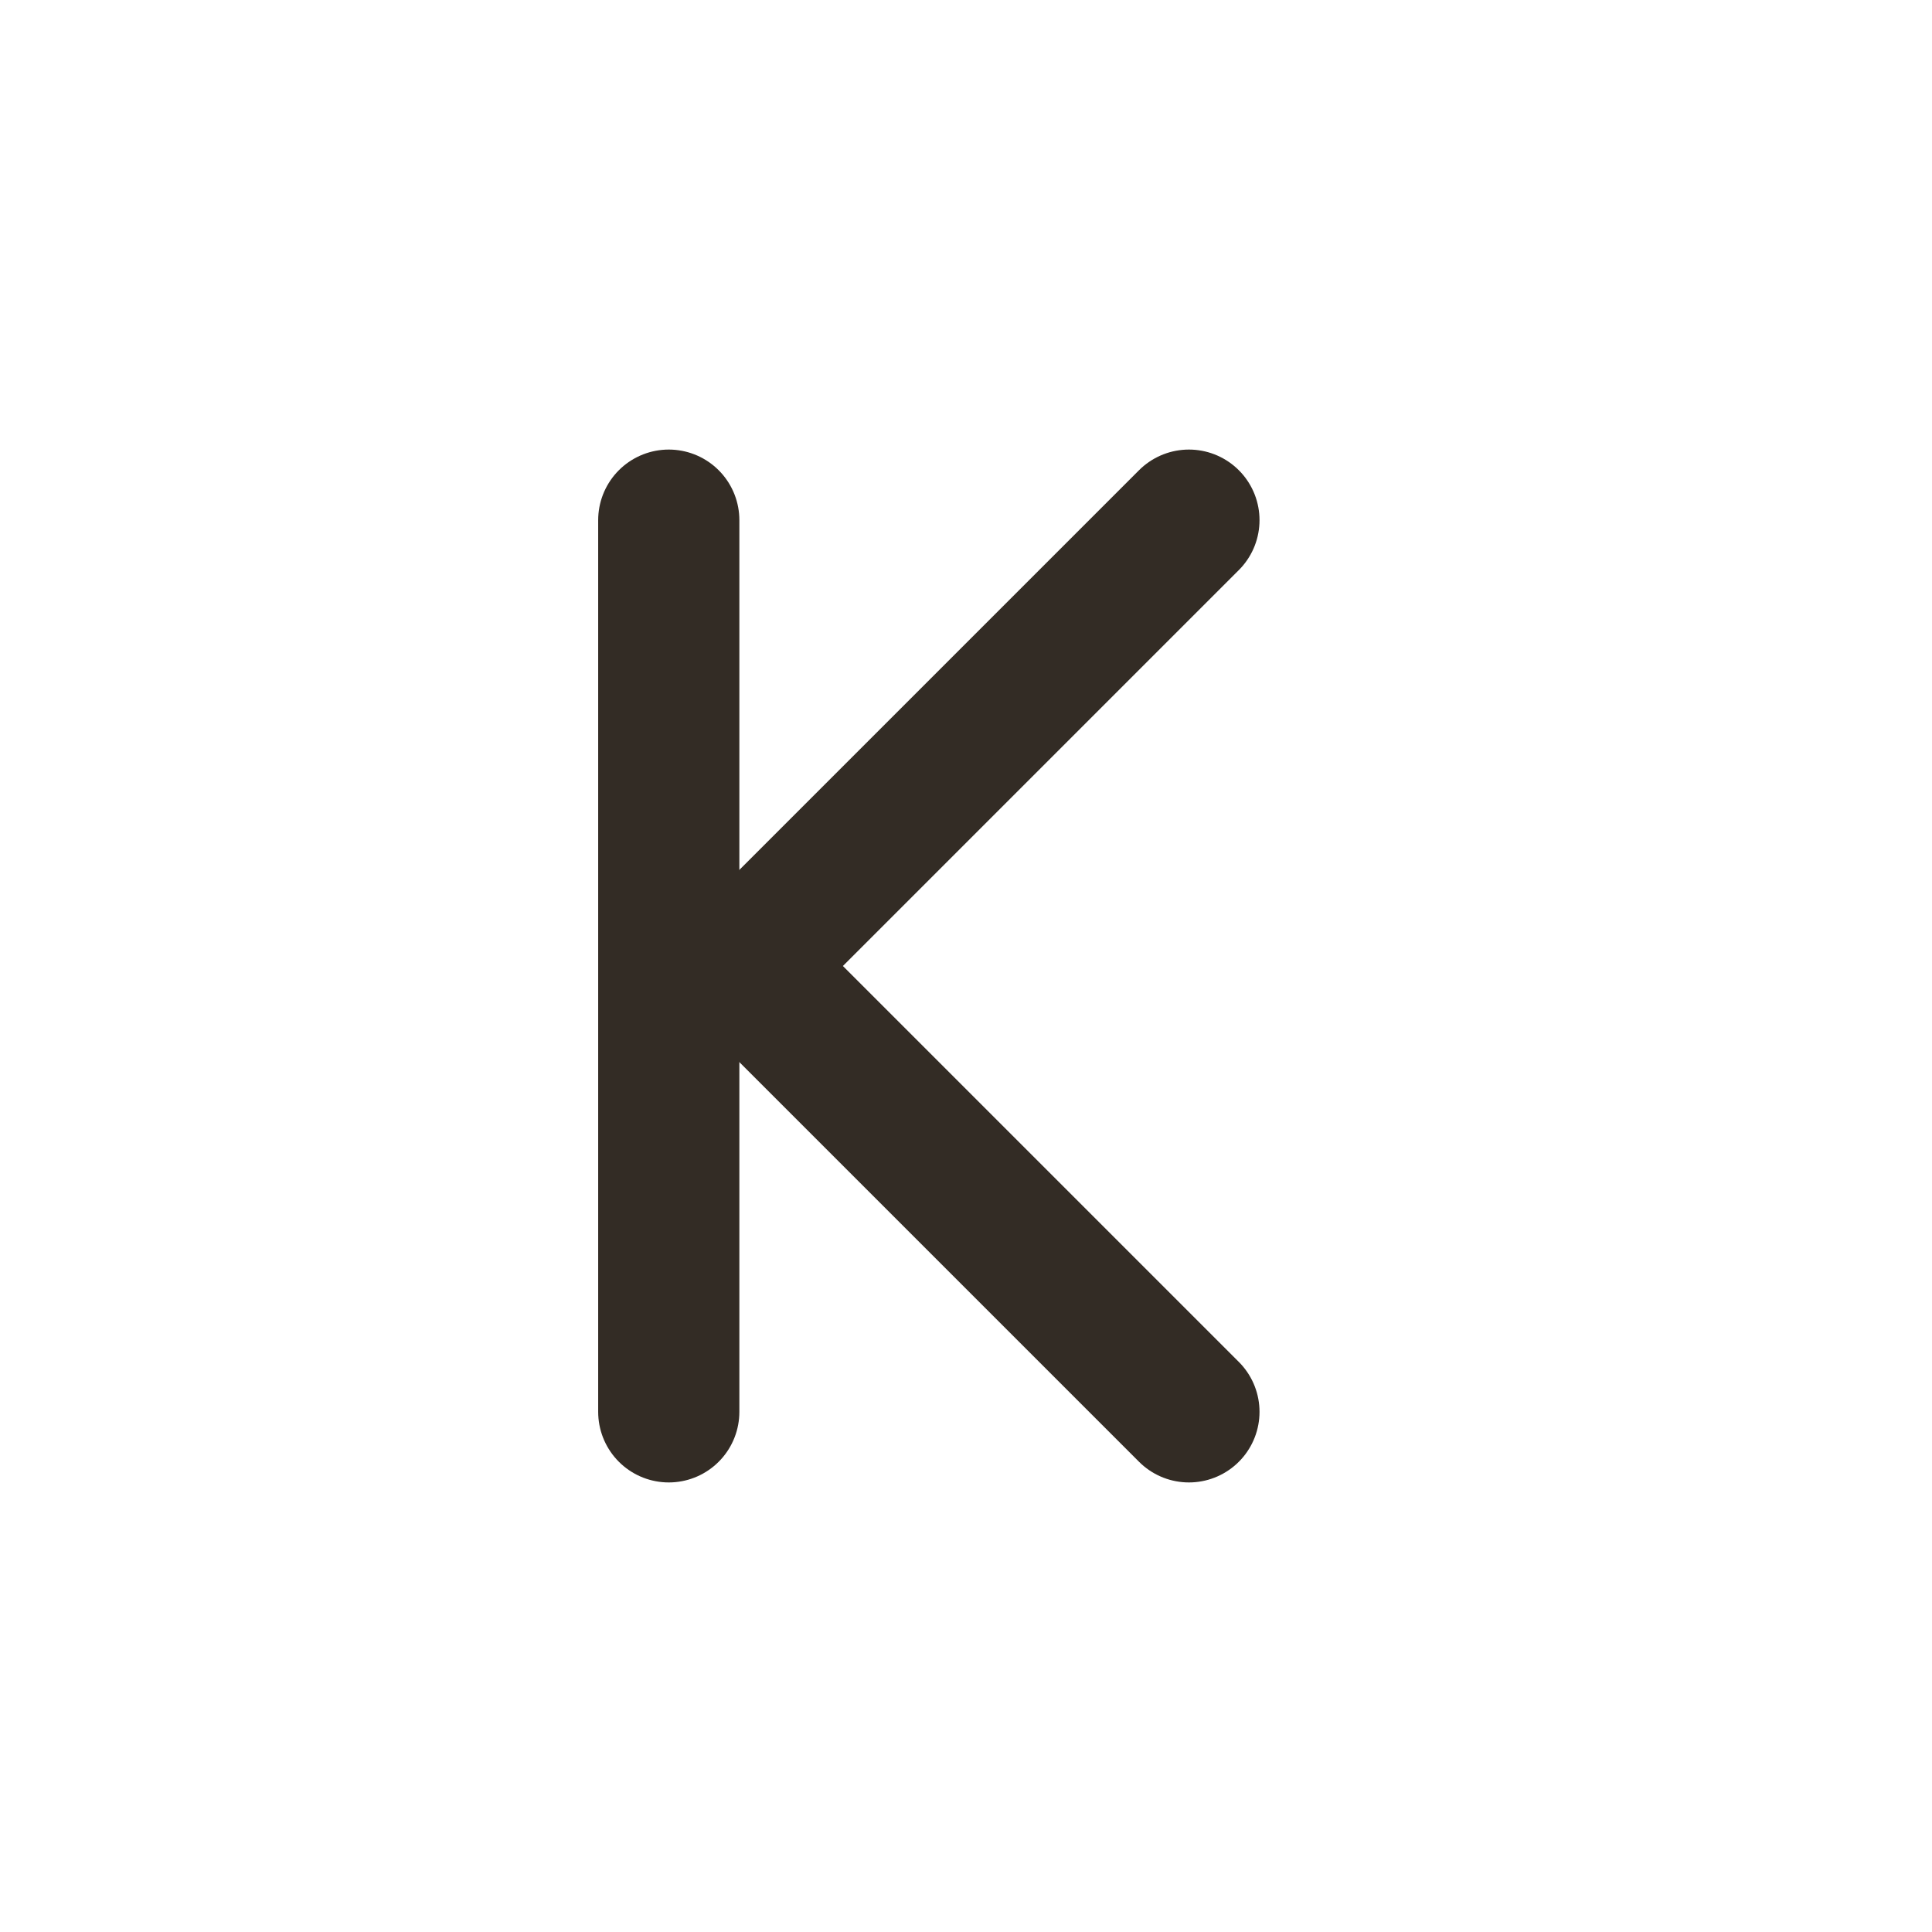
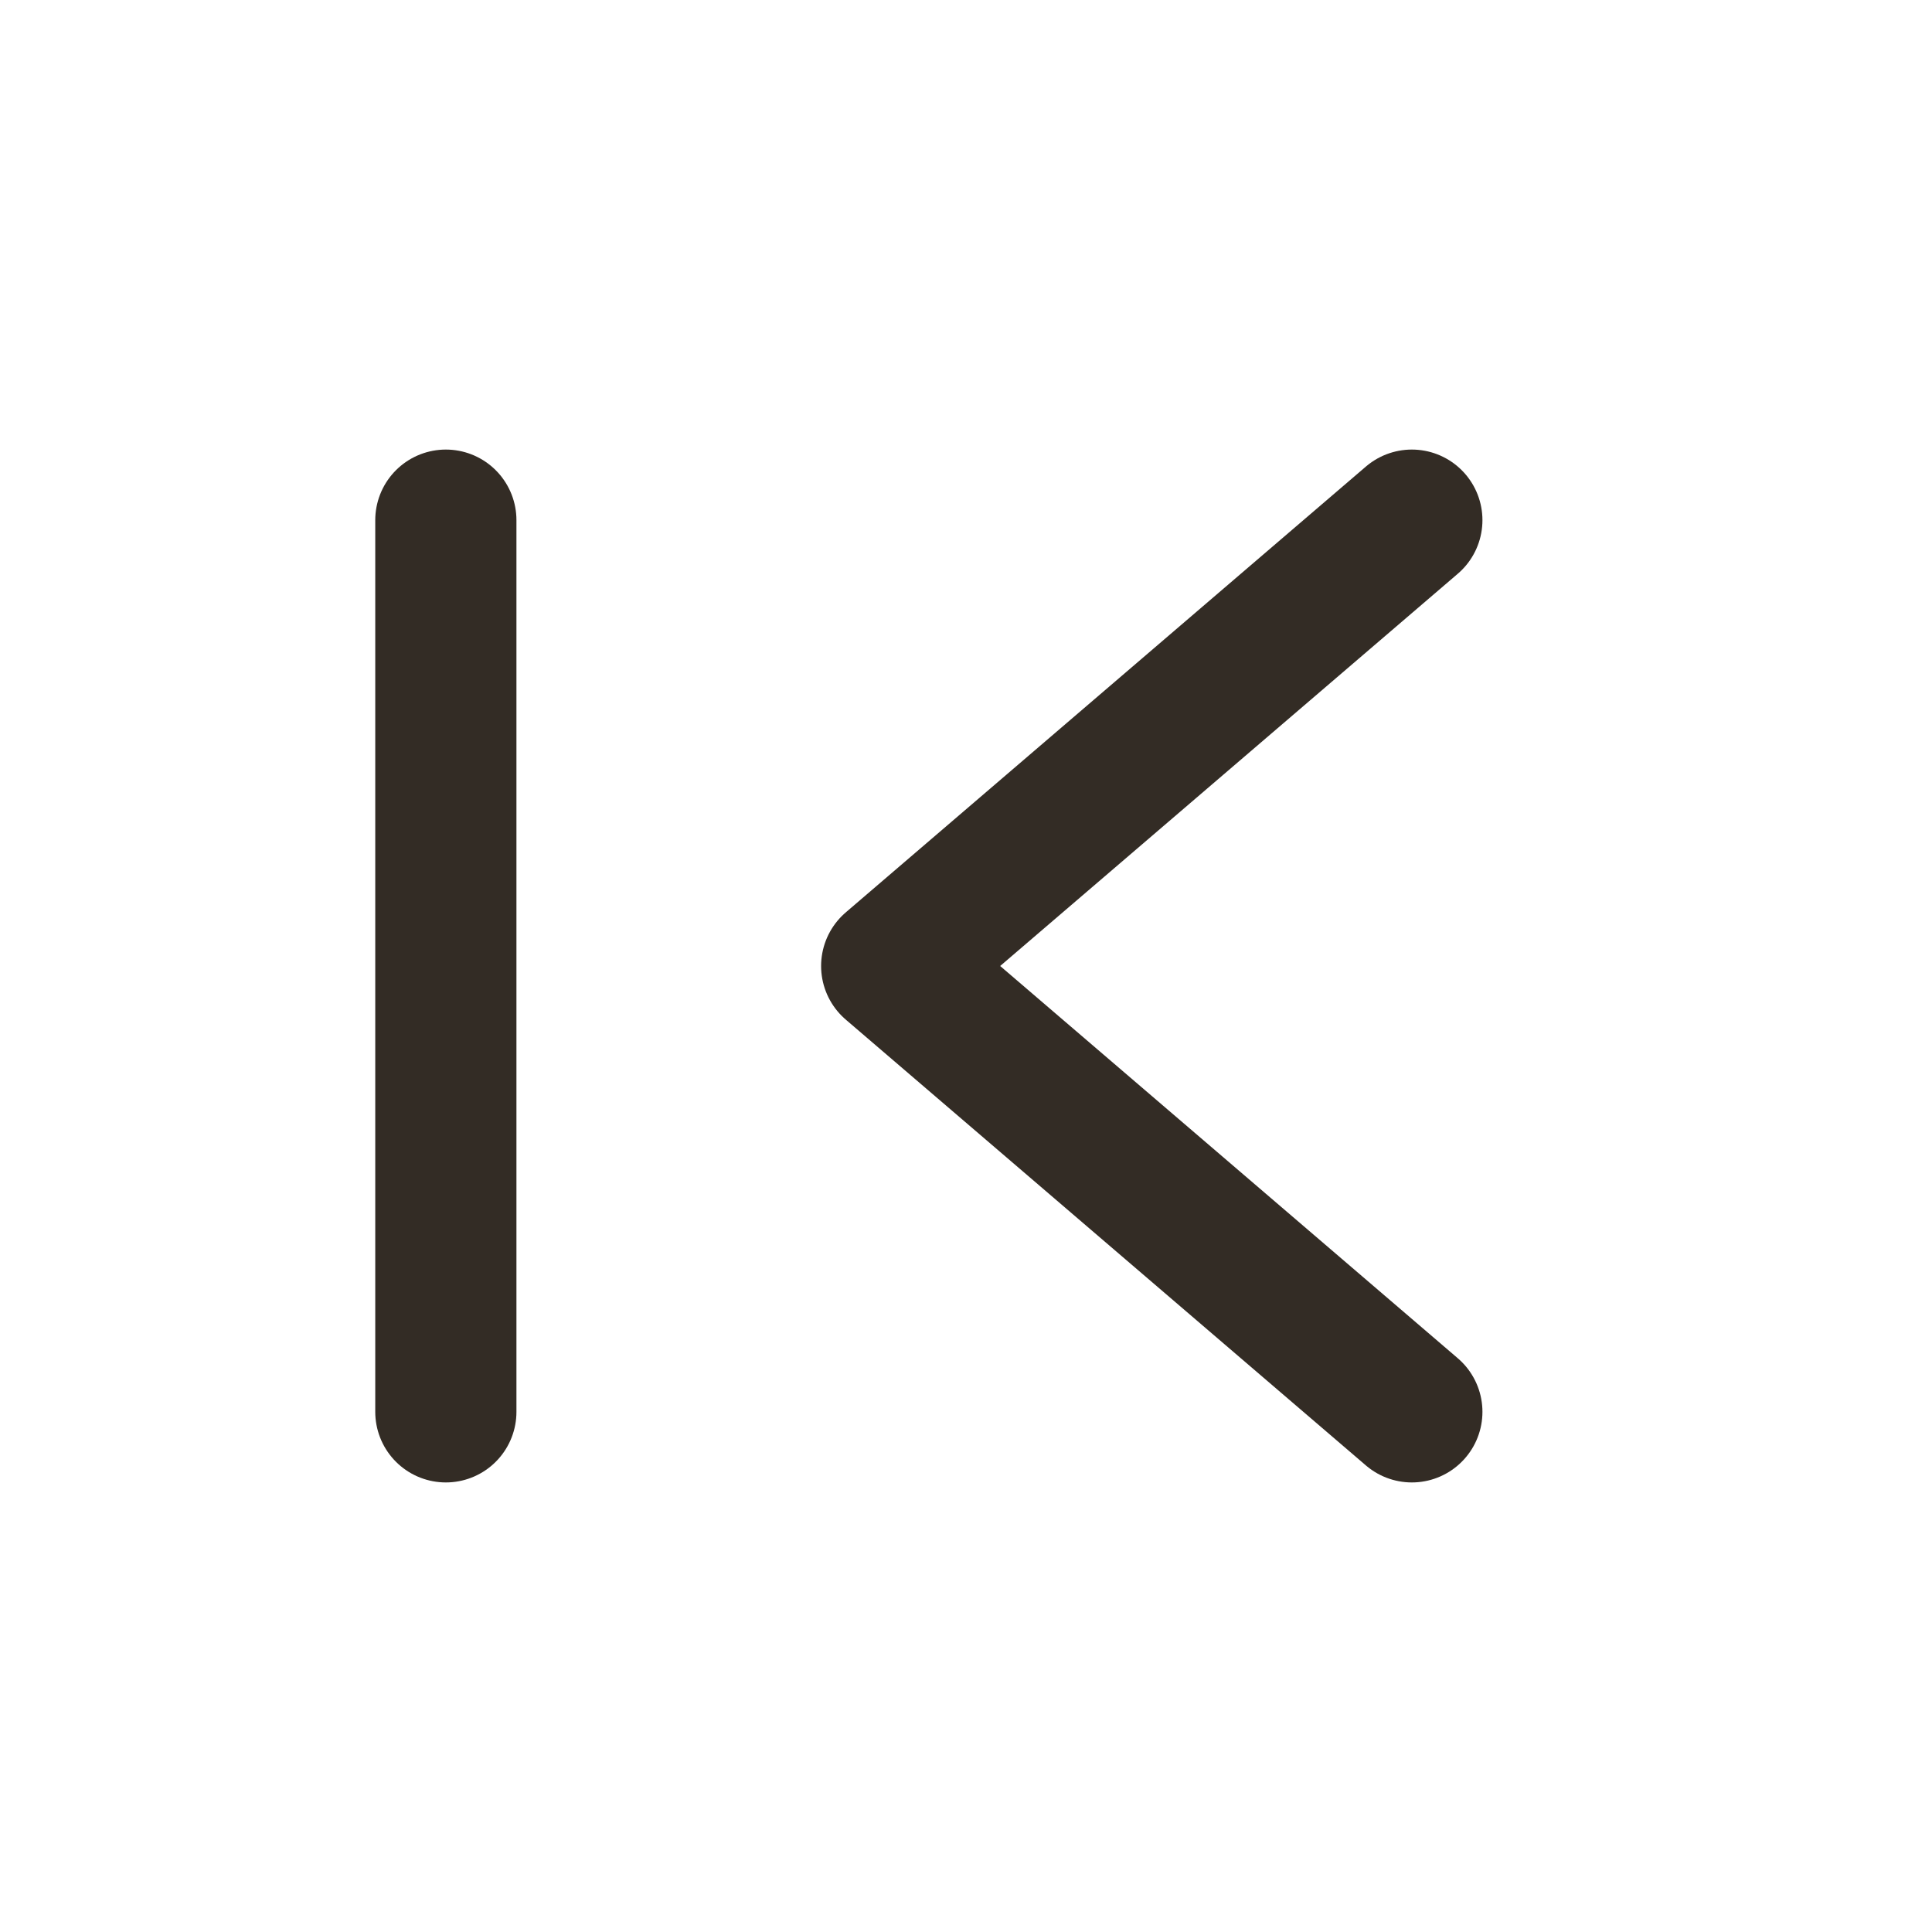
- <svg xmlns="http://www.w3.org/2000/svg" width="26" height="26" fill="none" viewBox="0 0 26 26">
-   <path d="M16 7 10 13l6 6" stroke="#332c25" stroke-width="1.9" stroke-linecap="round" stroke-linejoin="round" />
-   <path d="M9 7v12" stroke="#332c25" stroke-width="1.9" stroke-linecap="round" />
+ <svg xmlns="http://www.w3.org/2000/svg" width="26" height="26" viewBox="0 0 26 26" fill="none" stroke="#332C25" stroke-width="1.9" stroke-linecap="round" stroke-linejoin="round">
+   <path fill="none" d="M19 7 12 13l7 6" />
+   <path fill="none" d="M6 7v12" />
</svg>
